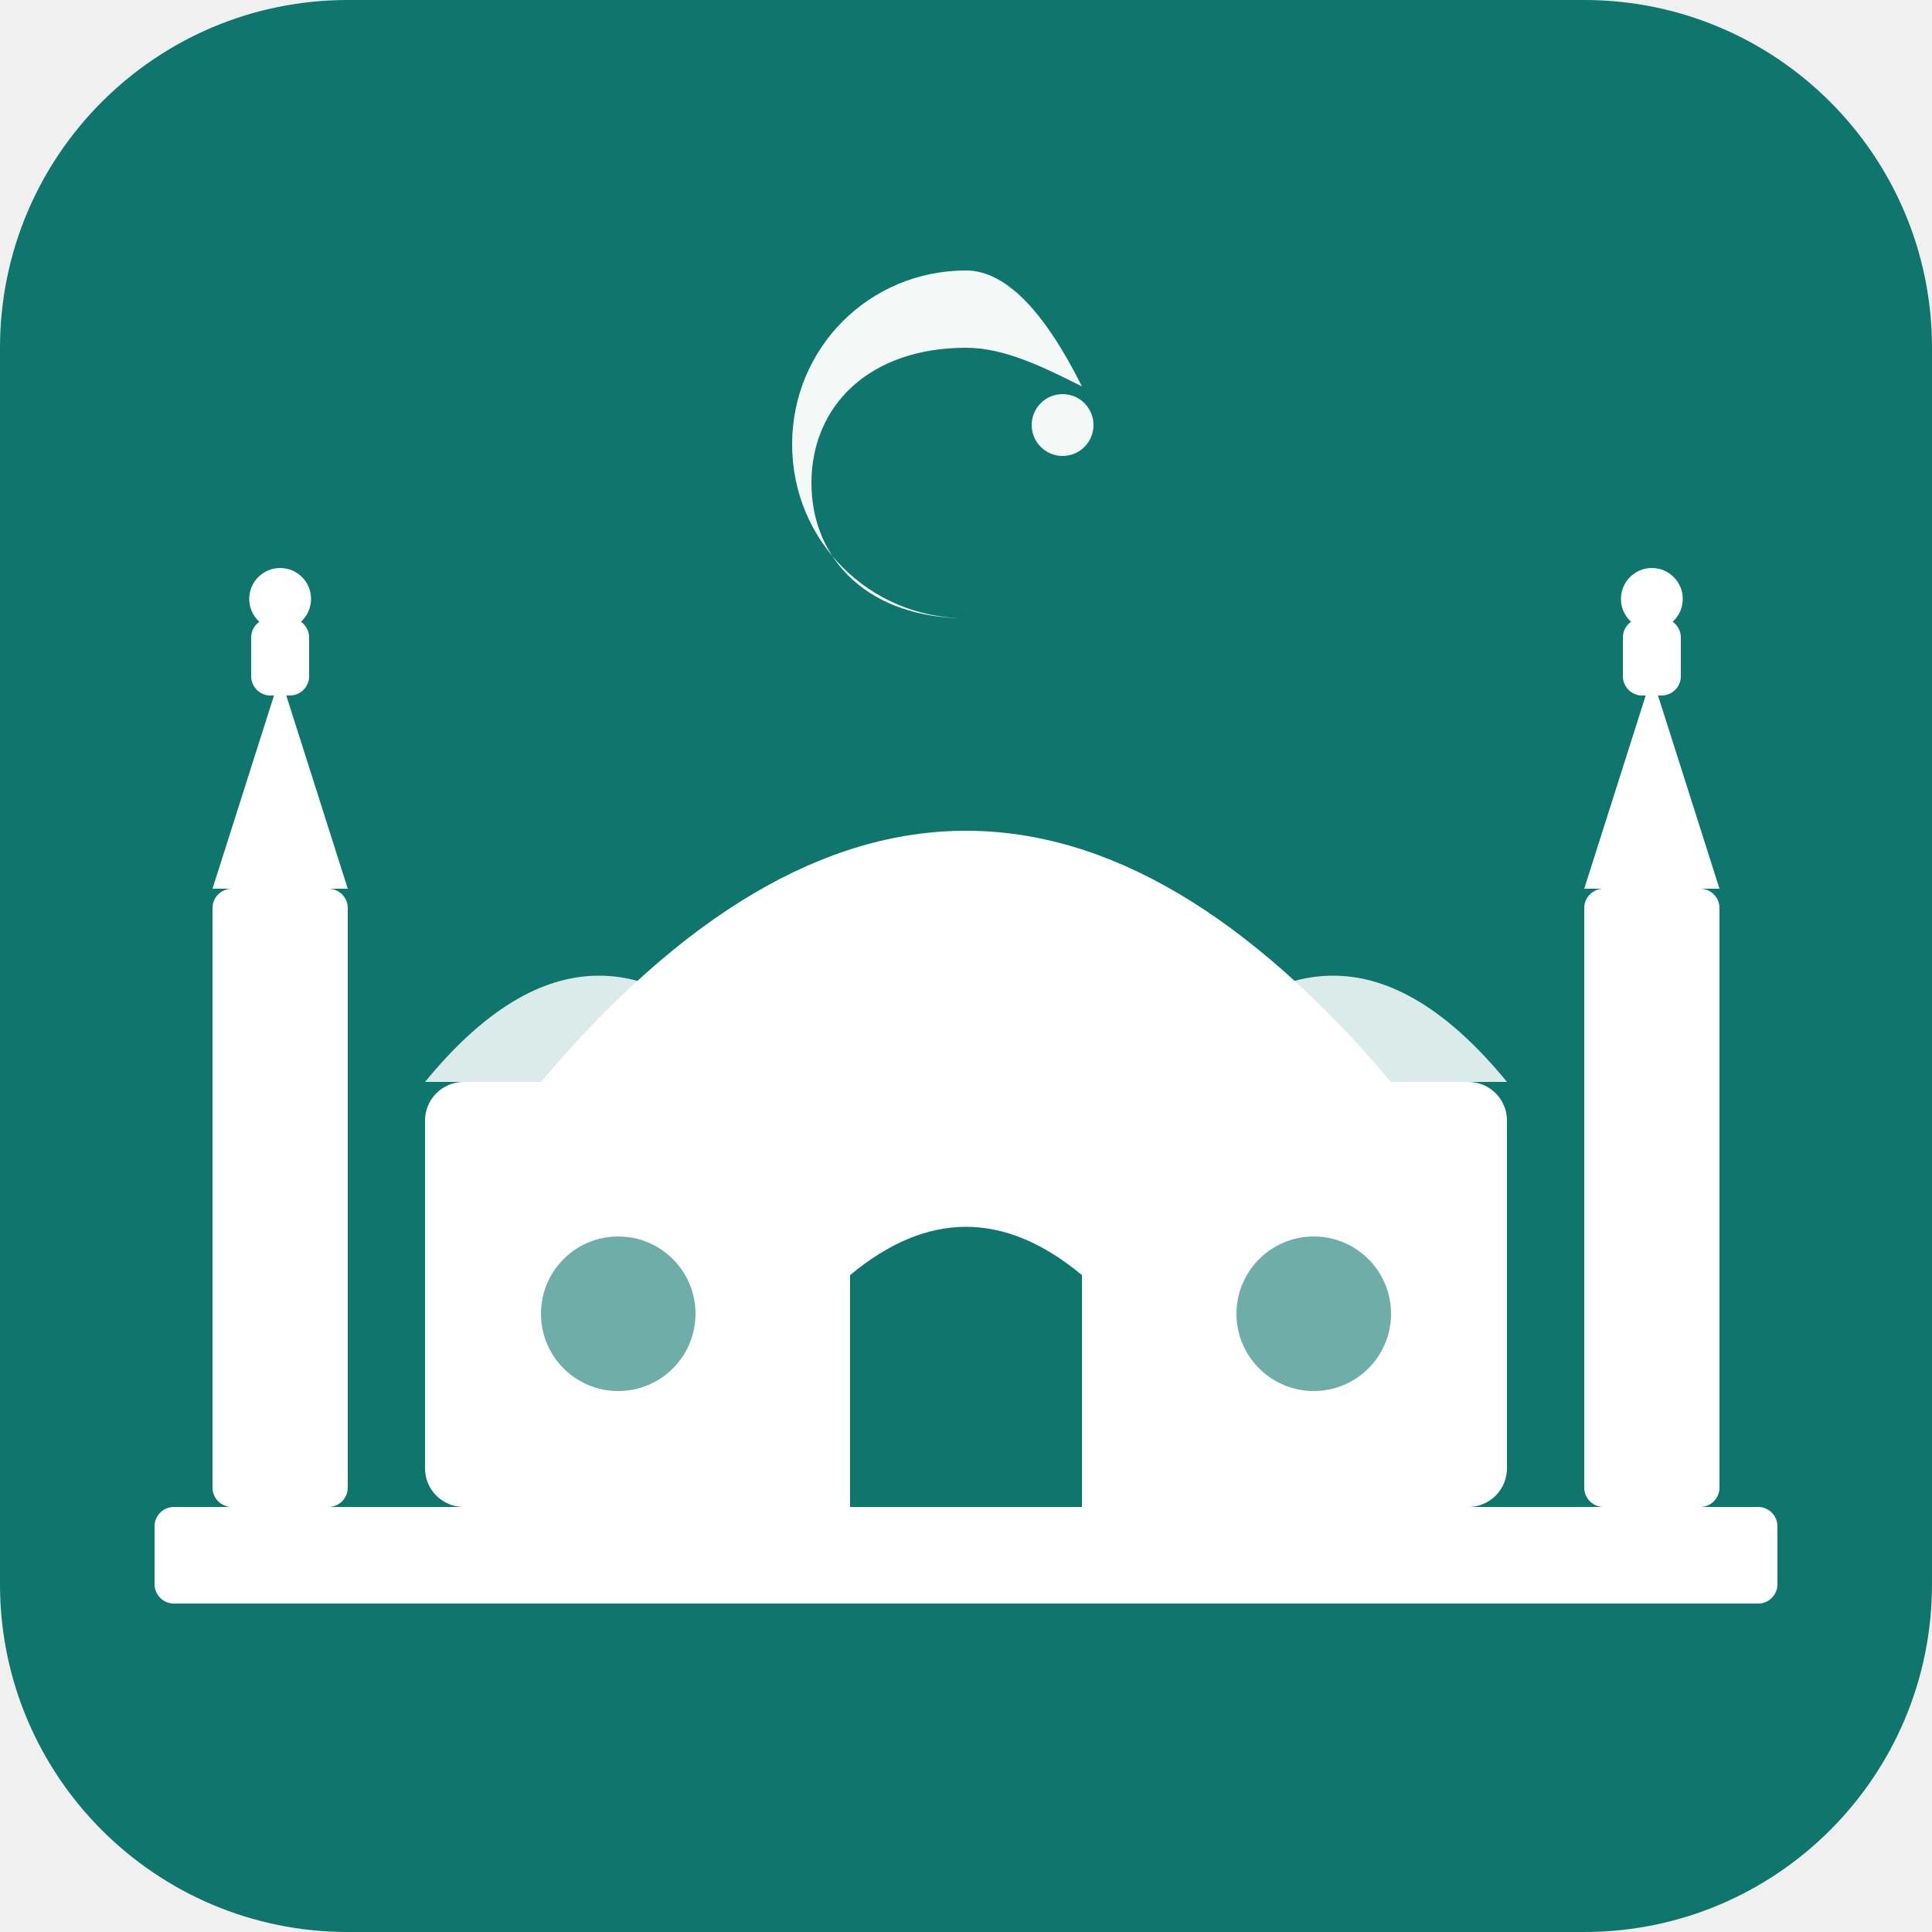
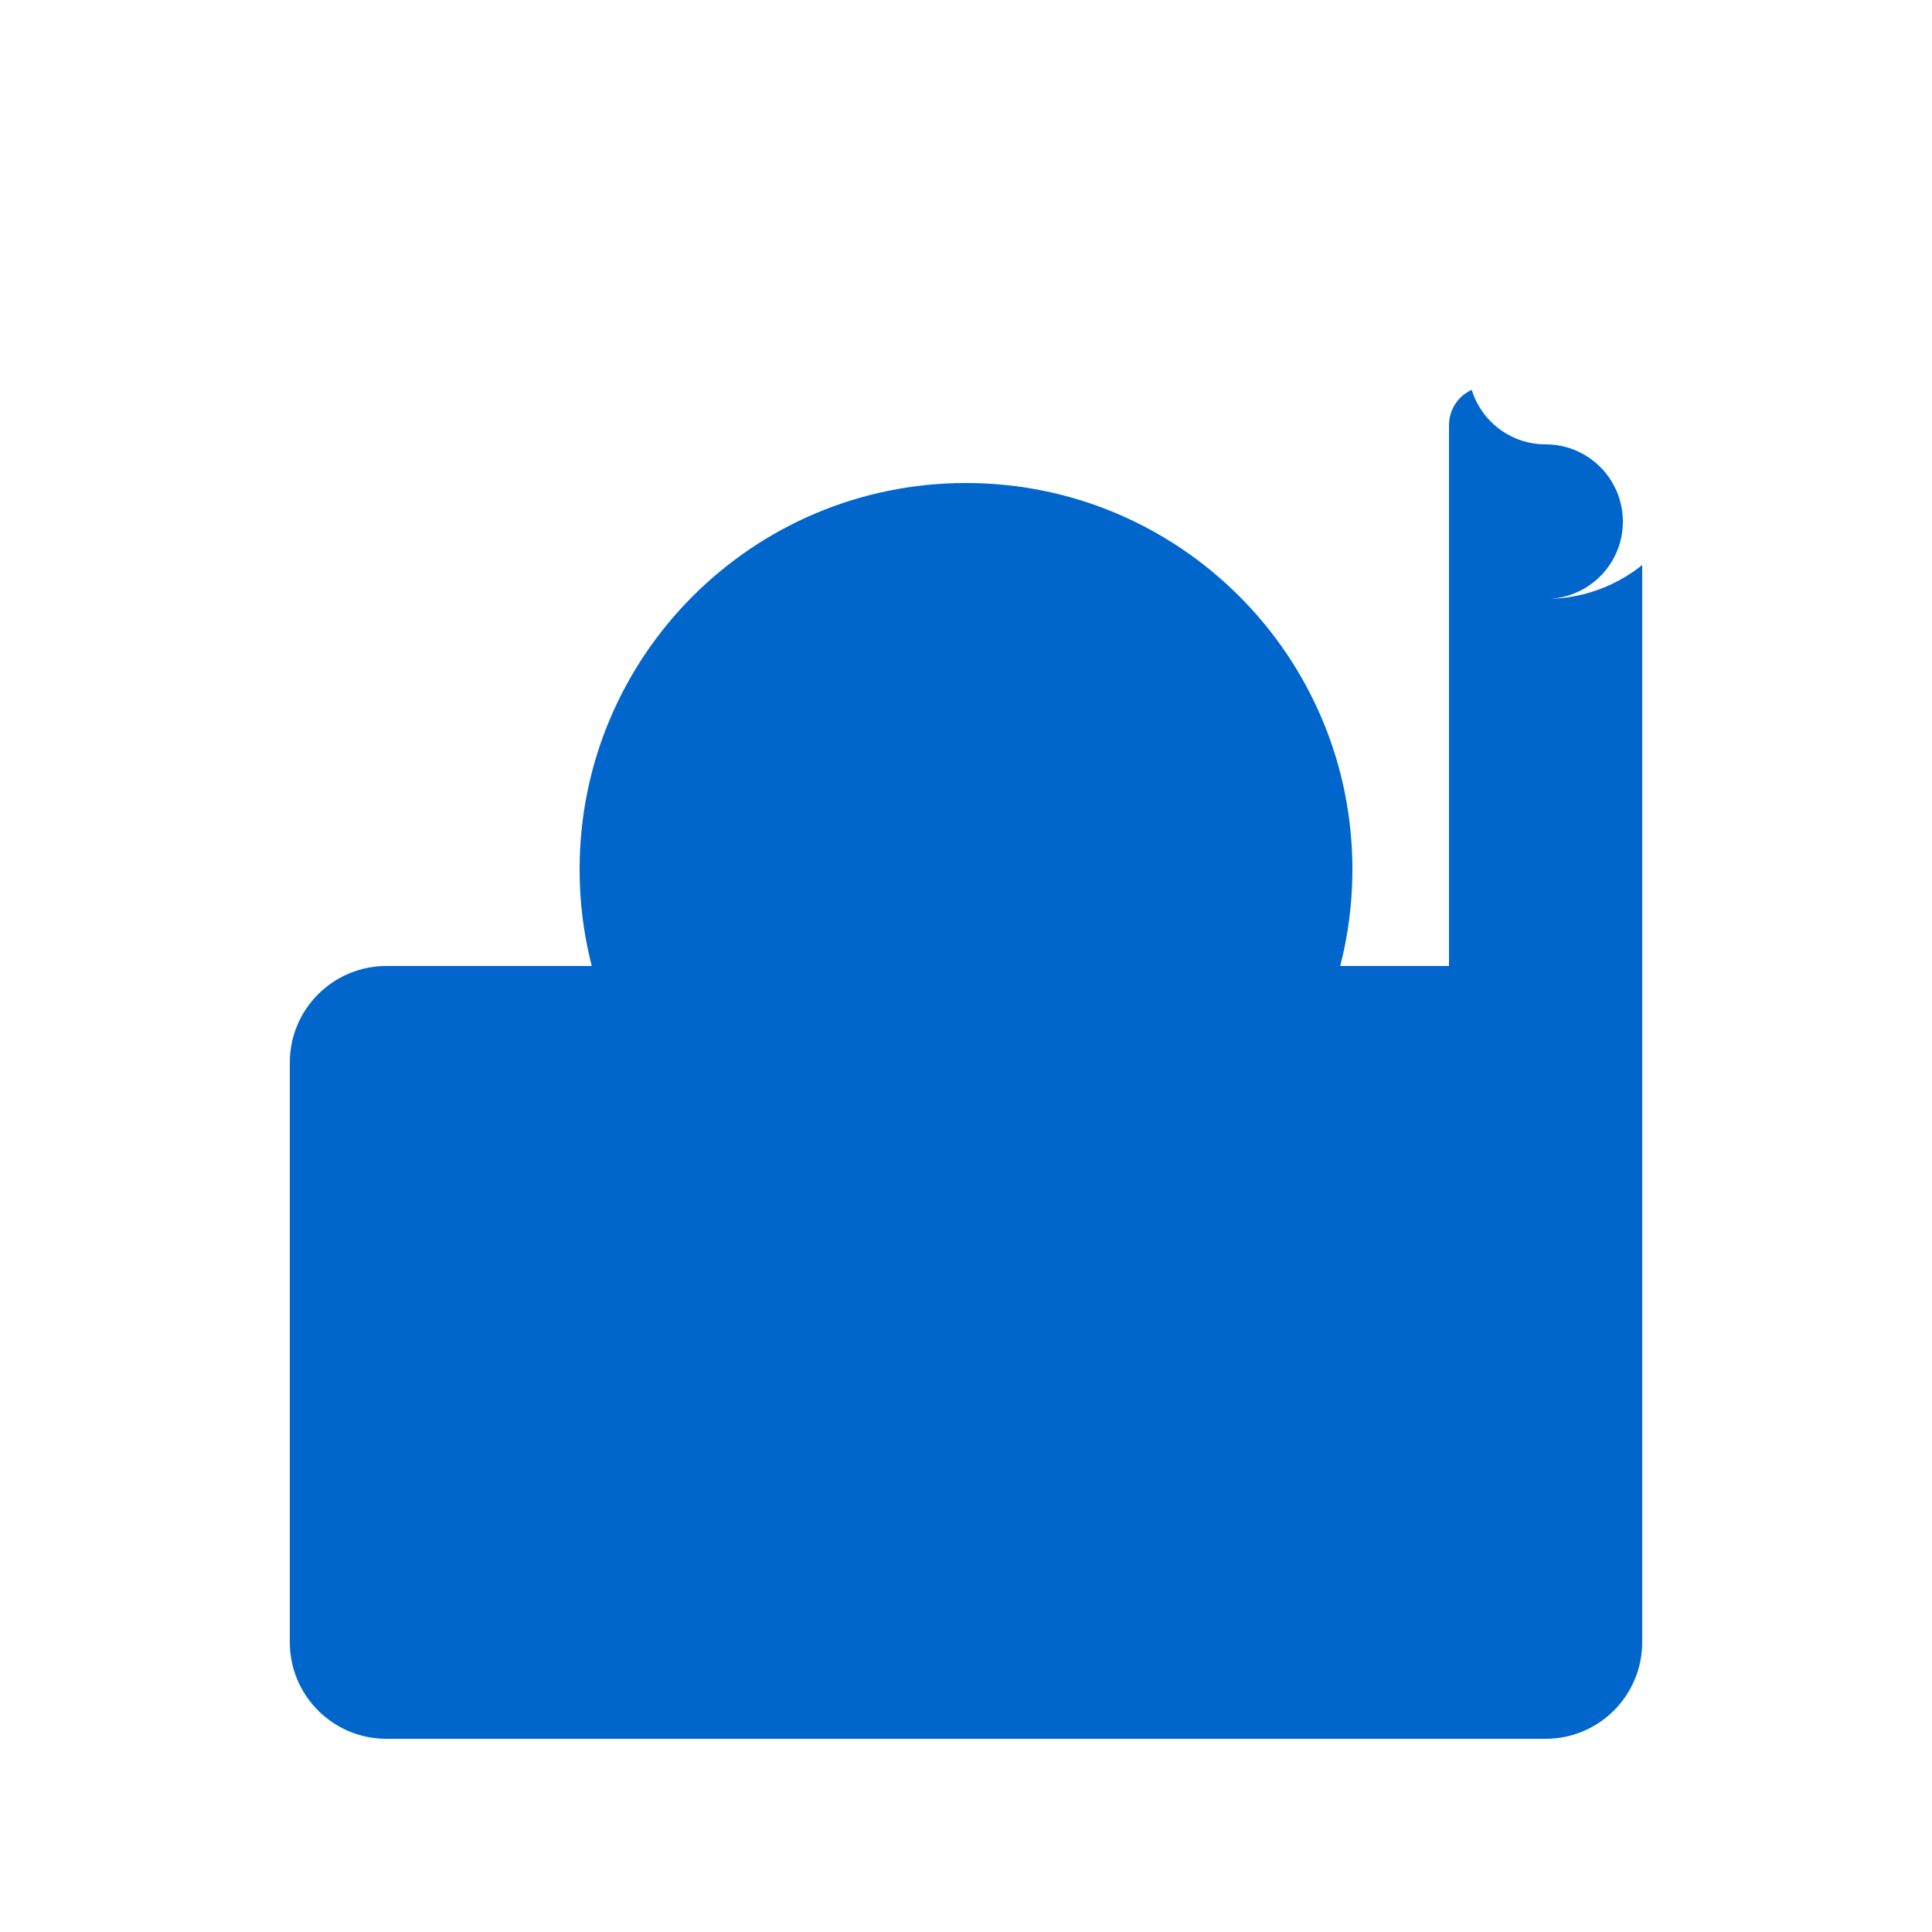
<svg xmlns="http://www.w3.org/2000/svg" viewBox="0 0 100 100" width="100" height="100">
-   <rect width="100" height="100" rx="18" fill="#0f766e" />
-   <g fill="white">
-     <path d="M50 14 C45 14 41 18 41 23 C41 28 45 32 50 32 C45 32 42 29 42 25 C42 21 45 18 50 18 C52 18 54 19 56 20 C54 16 52 14 50 14 Z" opacity="0.95" />
-     <circle cx="55" cy="22" r="1.6" opacity="0.95" />
-     <rect x="11" y="46" width="7" height="32" rx="1" />
-     <path d="M11 46 L14.5 35 L18 46 Z" />
-     <rect x="13" y="32" width="3" height="4" rx="1" />
-     <circle cx="14.5" cy="31" r="1.6" />
-     <rect x="82" y="46" width="7" height="32" rx="1" />
-     <path d="M82 46 L85.5 35 L89 46 Z" />
-     <rect x="84" y="32" width="3" height="4" rx="1" />
-     <circle cx="85.5" cy="31" r="1.6" />
-     <rect x="22" y="56" width="56" height="22" rx="2" />
-     <path d="M28 56 Q50 30 72 56 Z" />
-     <path d="M22 56 Q31 45 40 56 Z" opacity="0.85" />
-     <path d="M60 56 Q69 45 78 56 Z" opacity="0.85" />
-     <rect x="8" y="78" width="84" height="5" rx="1" />
-   </g>
-   <path d="M44 78 L44 66 Q50 61 56 66 L56 78 Z" fill="#0f766e" />
-   <rect x="28" y="64" width="8" height="8" rx="4" fill="#0f766e" opacity="0.6" />
-   <rect x="64" y="64" width="8" height="8" rx="4" fill="#0f766e" opacity="0.6" />
+   <rect width="100" height="100" fill="#ffffff" />
+   <rect x="15" y="50" width="70" height="40" fill="#0066cc" rx="5" />
+   <circle cx="50" cy="45" r="20" fill="#0066cc" />
+   <rect x="75" y="20" width="10" height="60" fill="#0066cc" rx="2" />
+   <path d="M 80 15 A 8 8 0 0 1 80 31 A 4 4 0 0 0 80 23 A 4 4 0 0 1 80 15 Z" fill="#ffffff" />
</svg>
